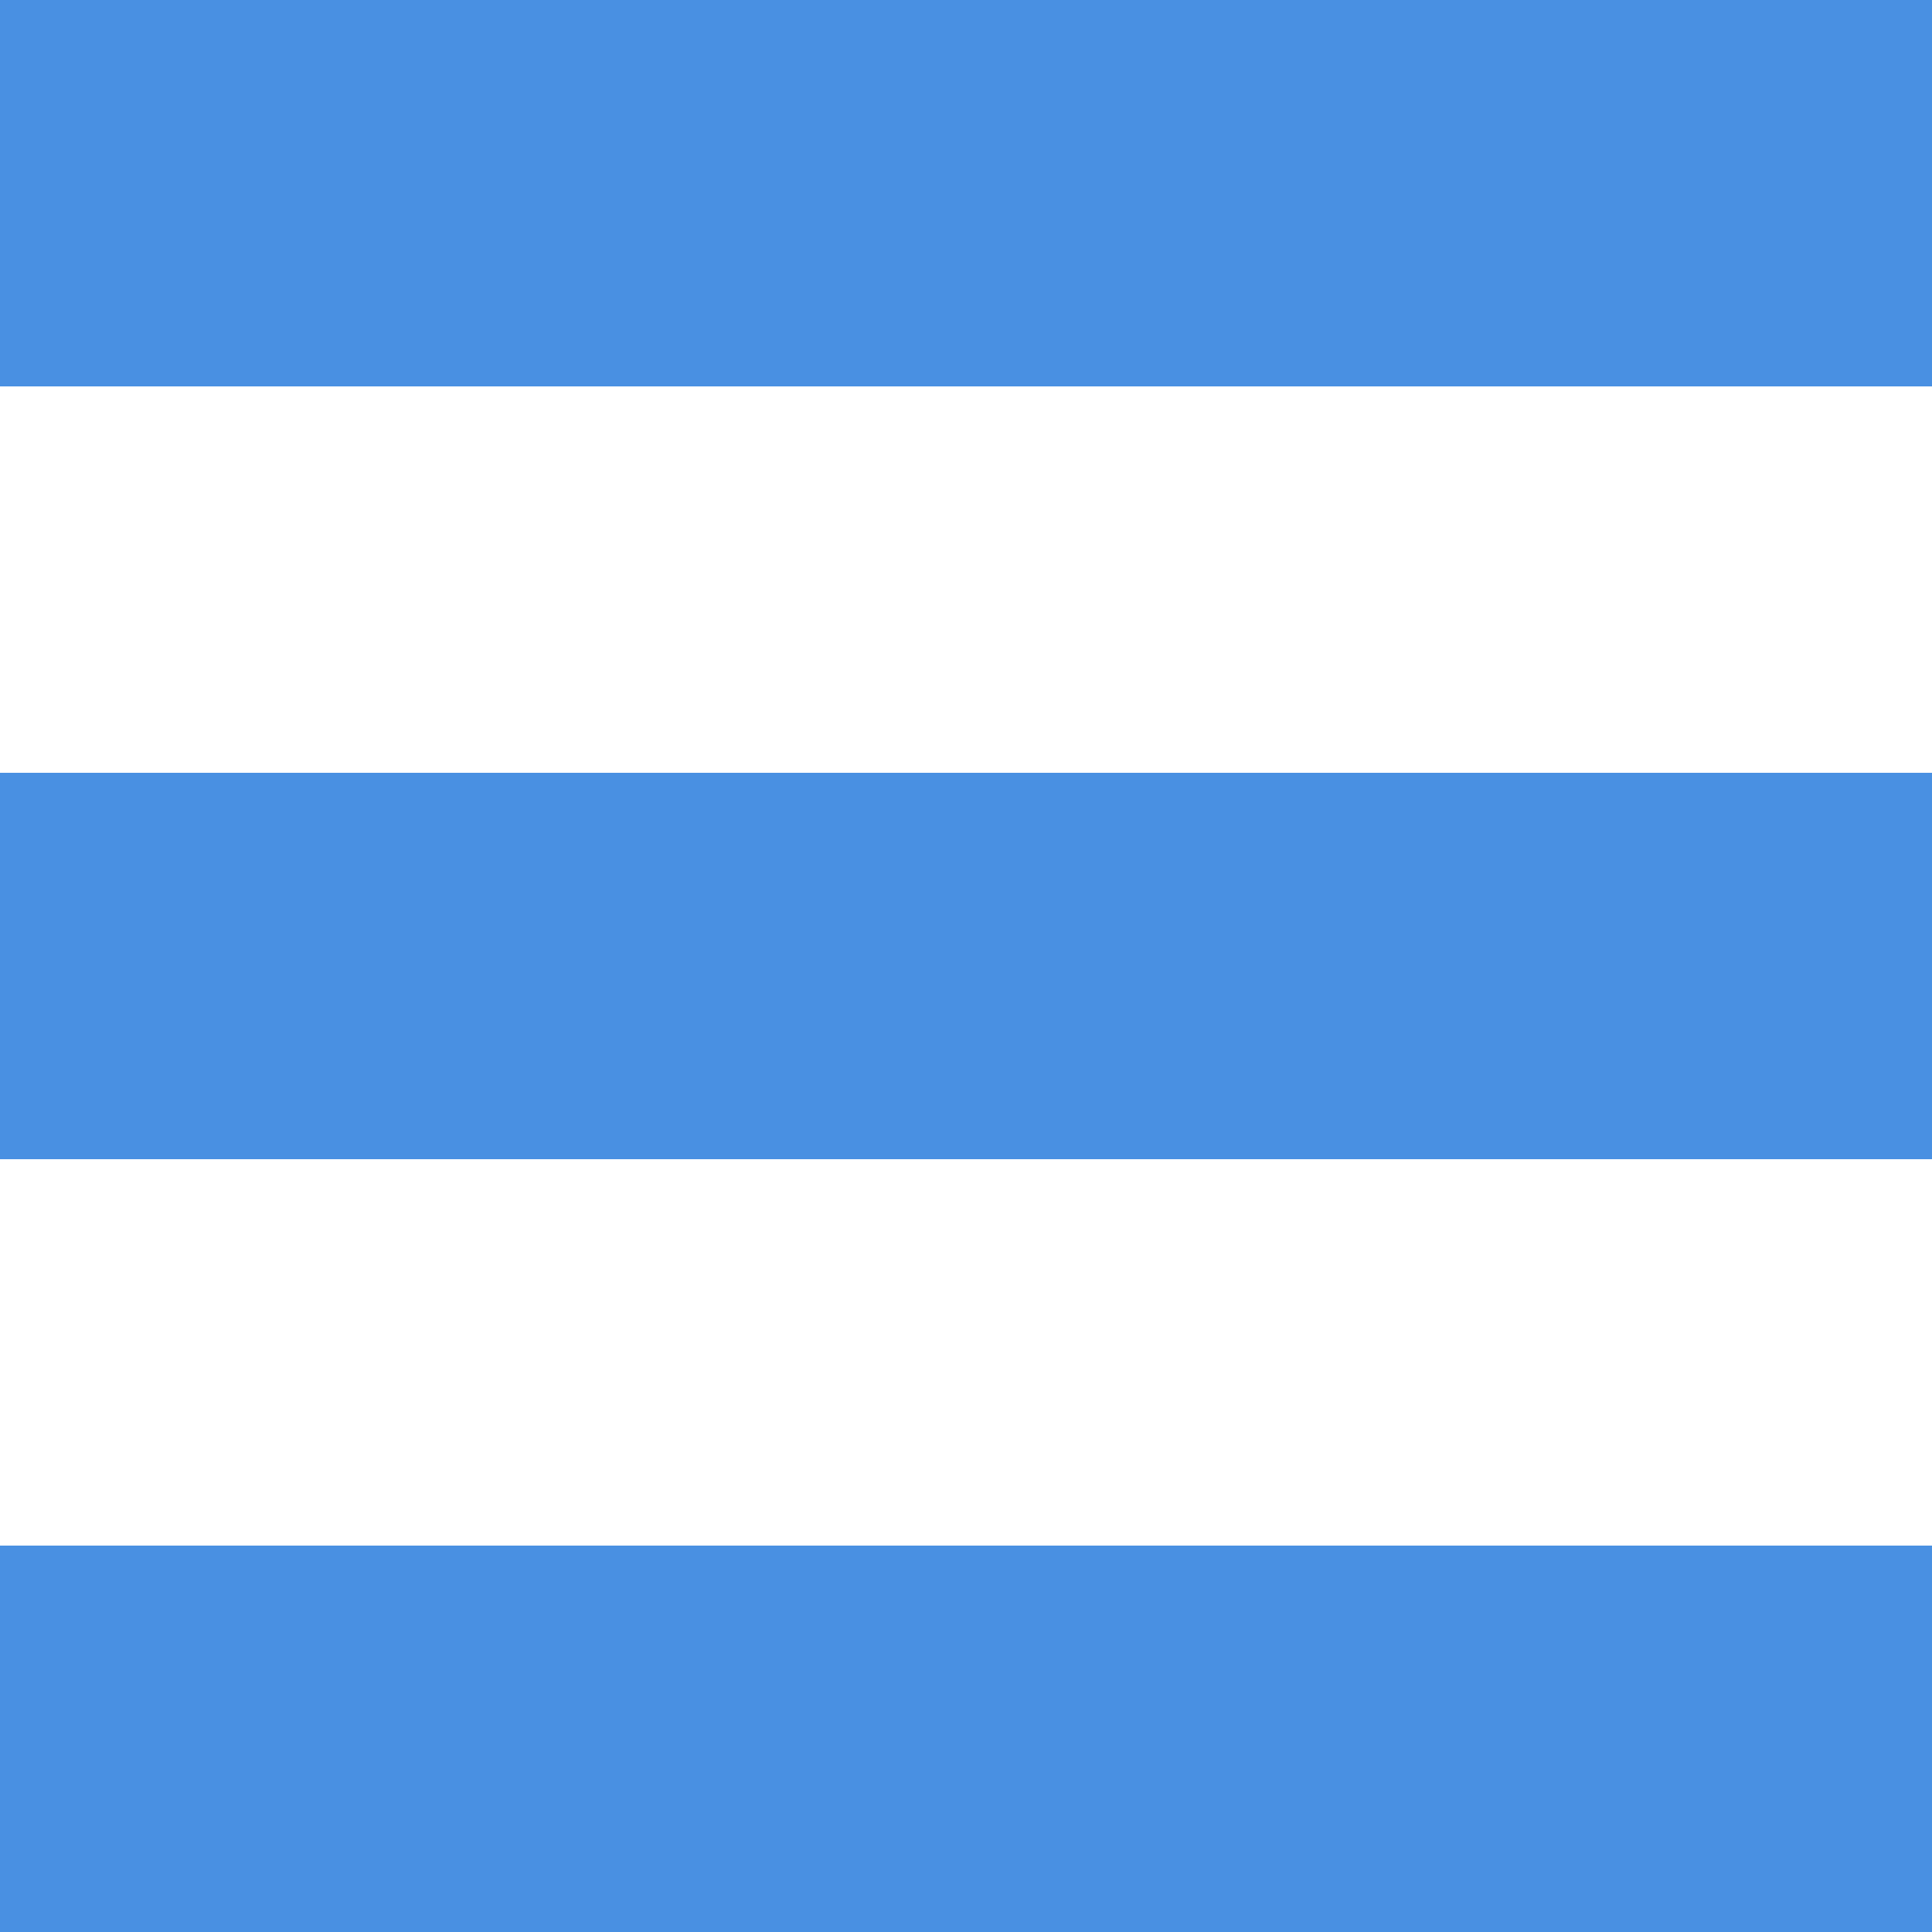
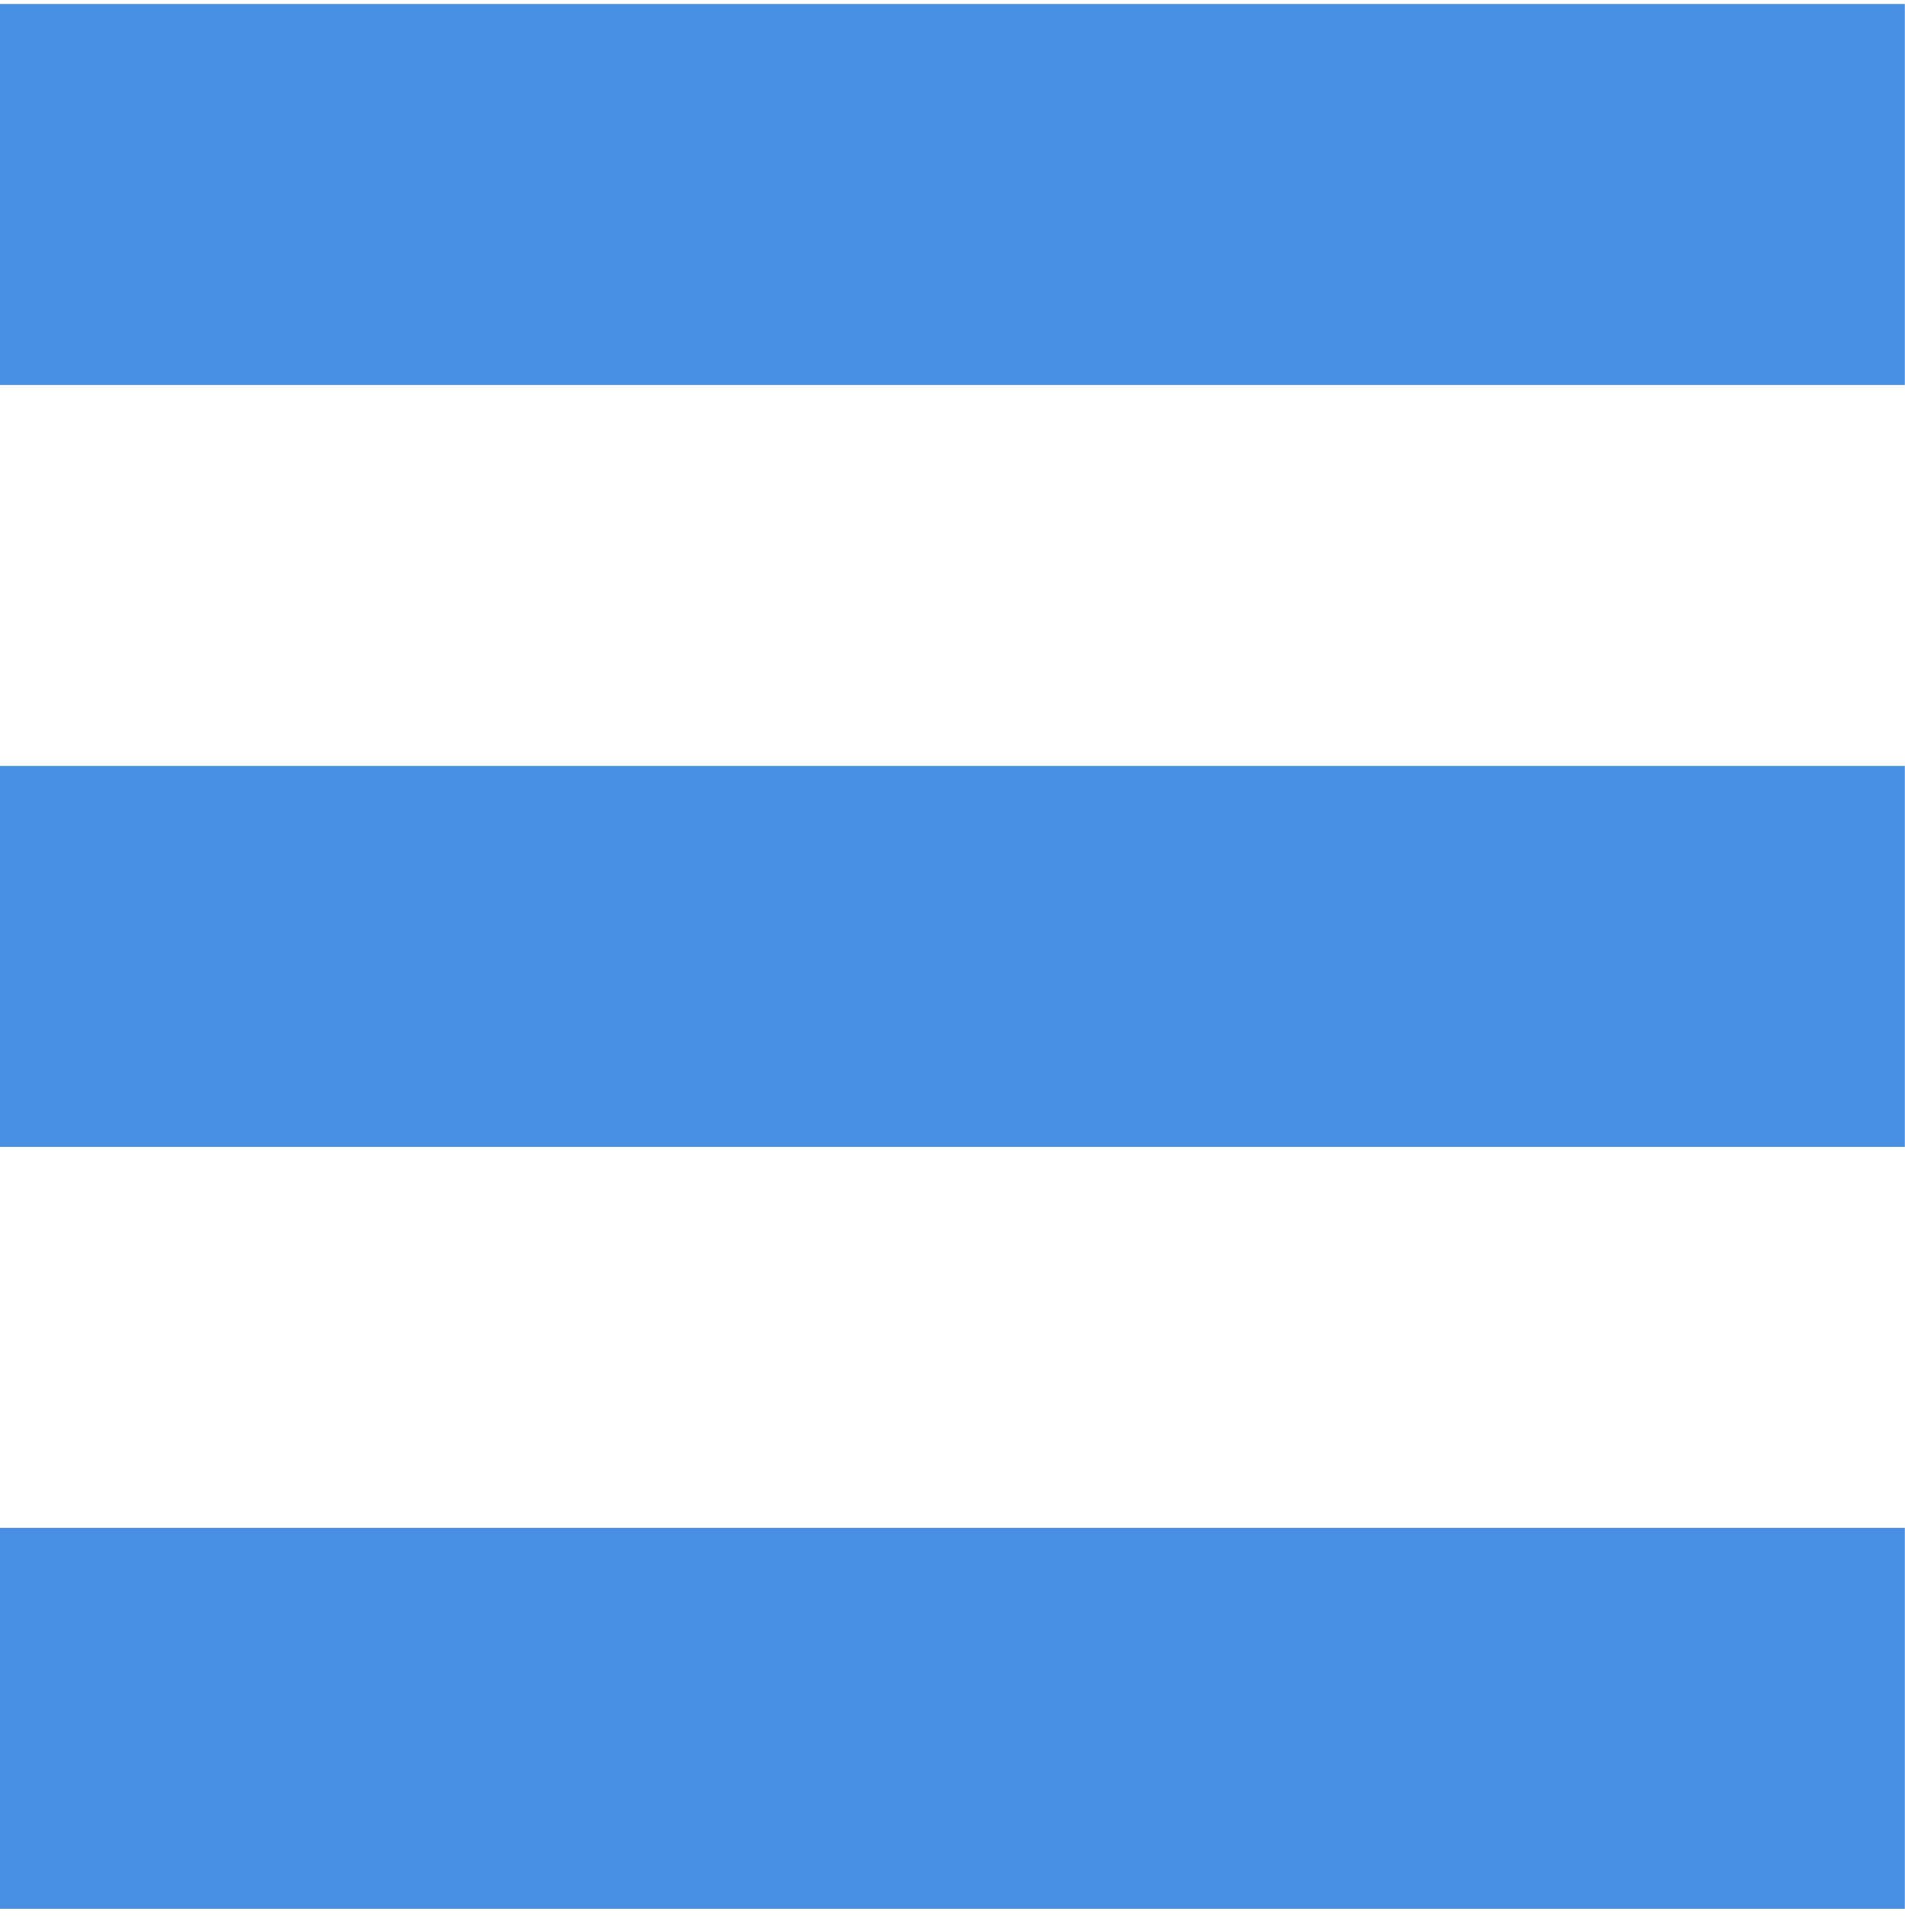
- <svg xmlns="http://www.w3.org/2000/svg" width="70" height="70" viewBox="0 0 70 70">
-   <path fill="#4990E2" fill-rule="evenodd" d="M70,0 L0,0 L0,14 L70,14 L70,0 L70,0 L70,0 L70,0 L70,0 L70,0 Z M70,56 L0,56 L0,70 L70,70 L70,56 L70,56 L70,56 L70,56 L70,56 L70,56 Z M70,28 L0,28 L0,42 L70,42 L70,28 L70,28 L70,28 L70,28 L70,28 L70,28 Z" />
+ <svg xmlns="http://www.w3.org/2000/svg" width="70" height="71" viewBox="0 0 70 71">
+   <path fill="#4990E2" fill-rule="evenodd" d="M70,0.148 L0,0.148 L0,14.148 L70,14.148 L70,0.148 L70,0.148 L70,0.148 L70,0.148 L70,0.148 L70,0.148 Z M70,56.148 L0,56.148 L0,70.148 L70,70.148 L70,56.148 L70,56.148 L70,56.148 L70,56.148 L70,56.148 L70,56.148 Z M70,28.148 L0,28.148 L0,42.148 L70,42.148 L70,28.148 L70,28.148 L70,28.148 L70,28.148 L70,28.148 L70,28.148 Z" />
</svg>
